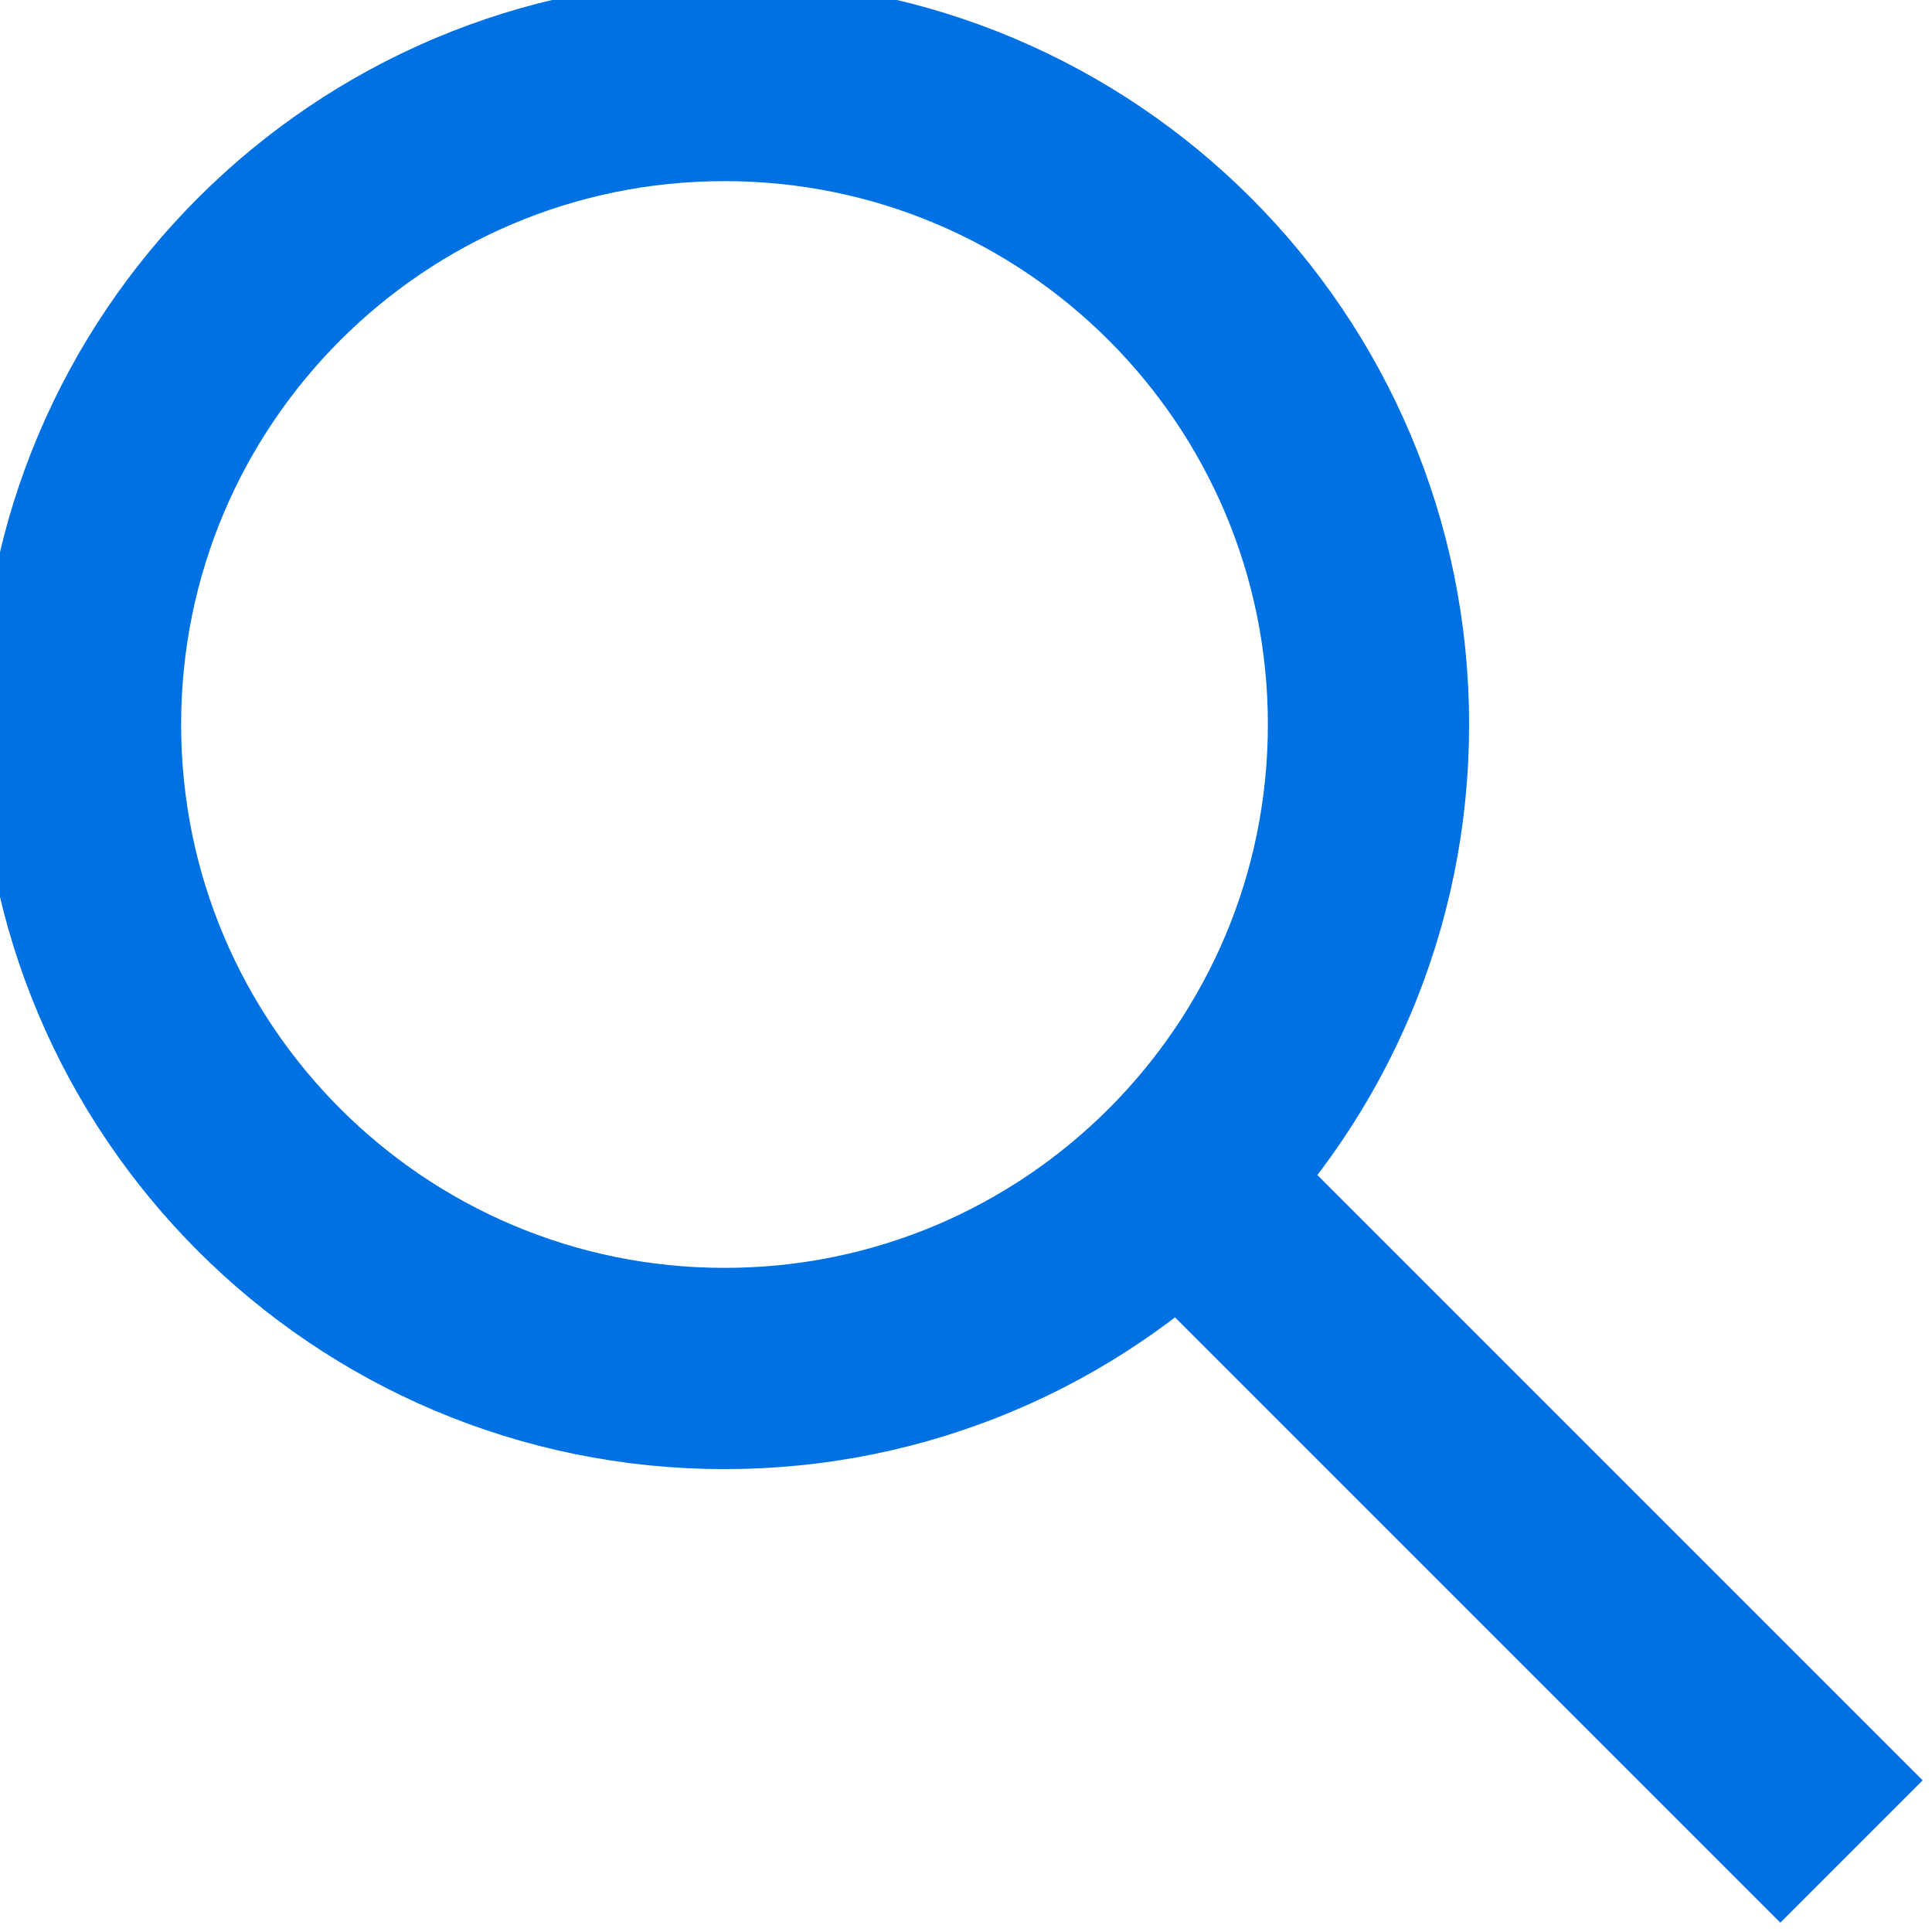
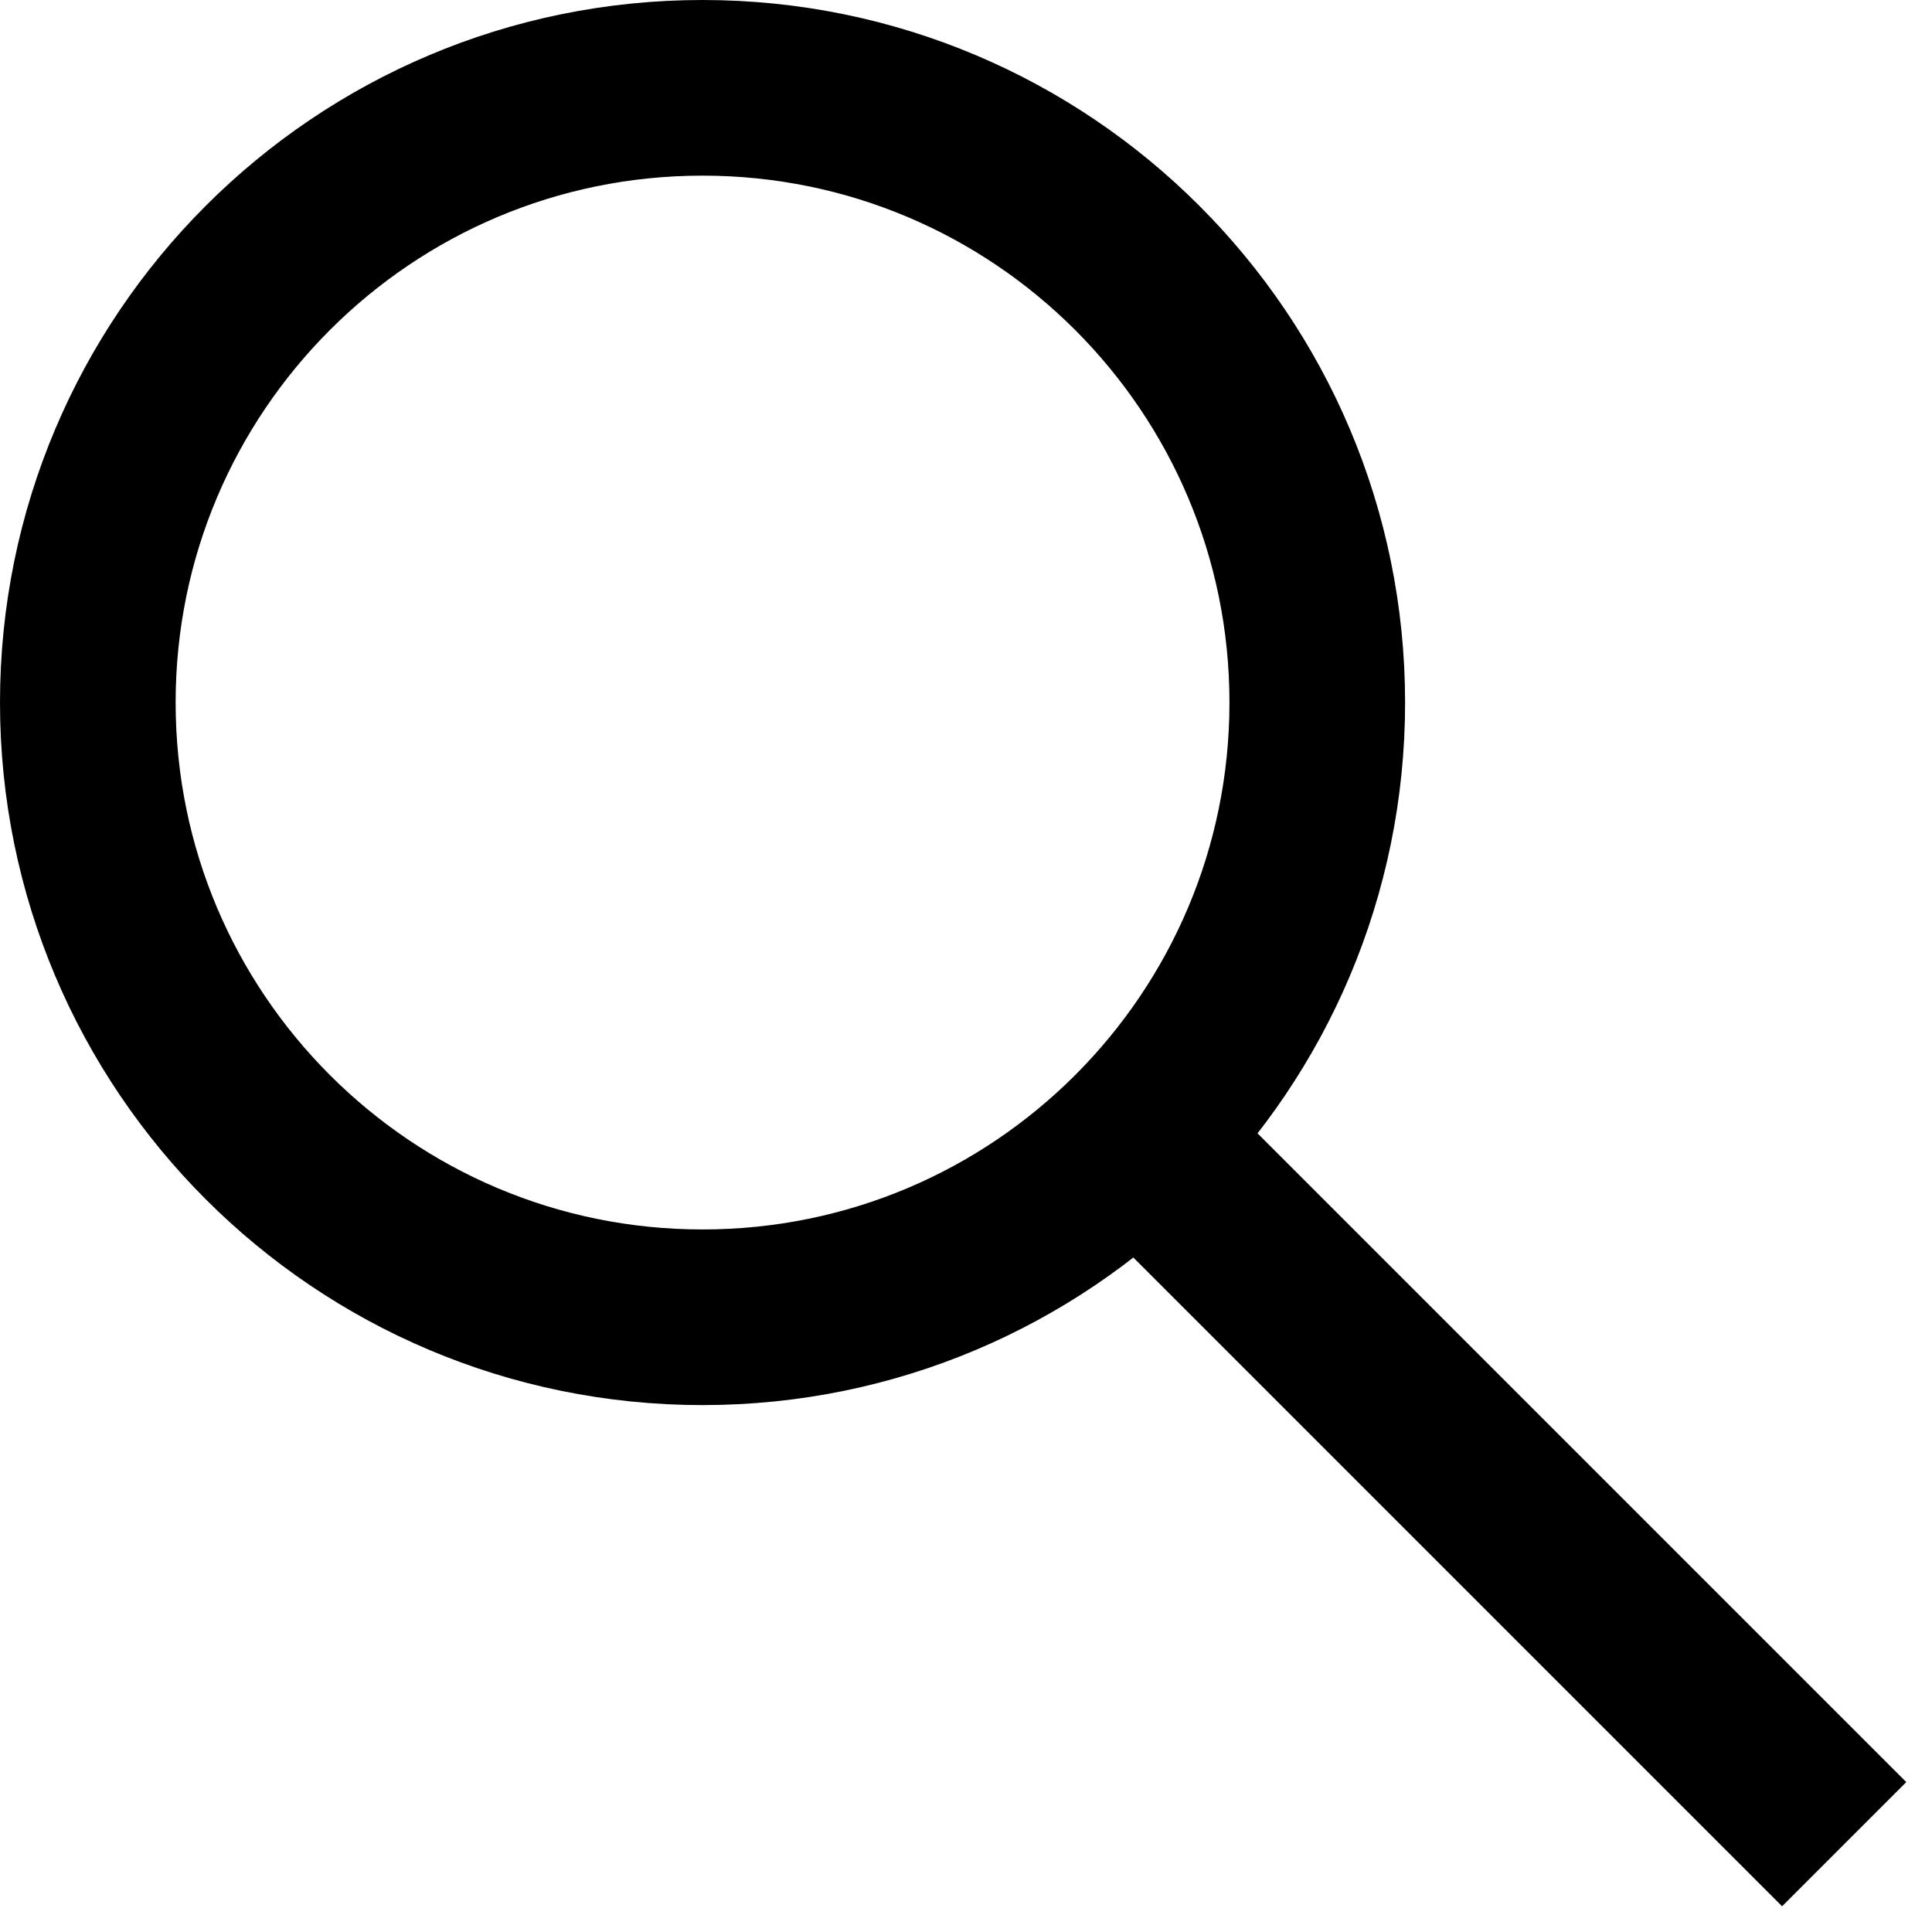
- <svg xmlns="http://www.w3.org/2000/svg" width="12" height="12" viewBox="0 0 12 12" fill="none">
-   <style>
-         path, circle {
-             stroke: rgb(0, 113, 227);
-             stroke-width: 1.25px
- 
-         }
-         @media (prefers-color-scheme: dark) {
-             path, circle { stroke: rgb(103, 179, 255); }
-         }
-     </style>
-   <circle cx="4.5" cy="4.5" r="4" stroke="black" stroke-linecap="round" />
-   <path d="M11.5 11.5L7.5 7.5" stroke="black" />
+ <svg xmlns="http://www.w3.org/2000/svg" width="11" height="11" viewBox="0 0 11 11" fill="none">
+   <circle cx="4" cy="4" r="3.5" stroke="black" stroke-linecap="round" />
+   <path d="M10.5 10.5L6.5 6.5" stroke="black" />
</svg>
